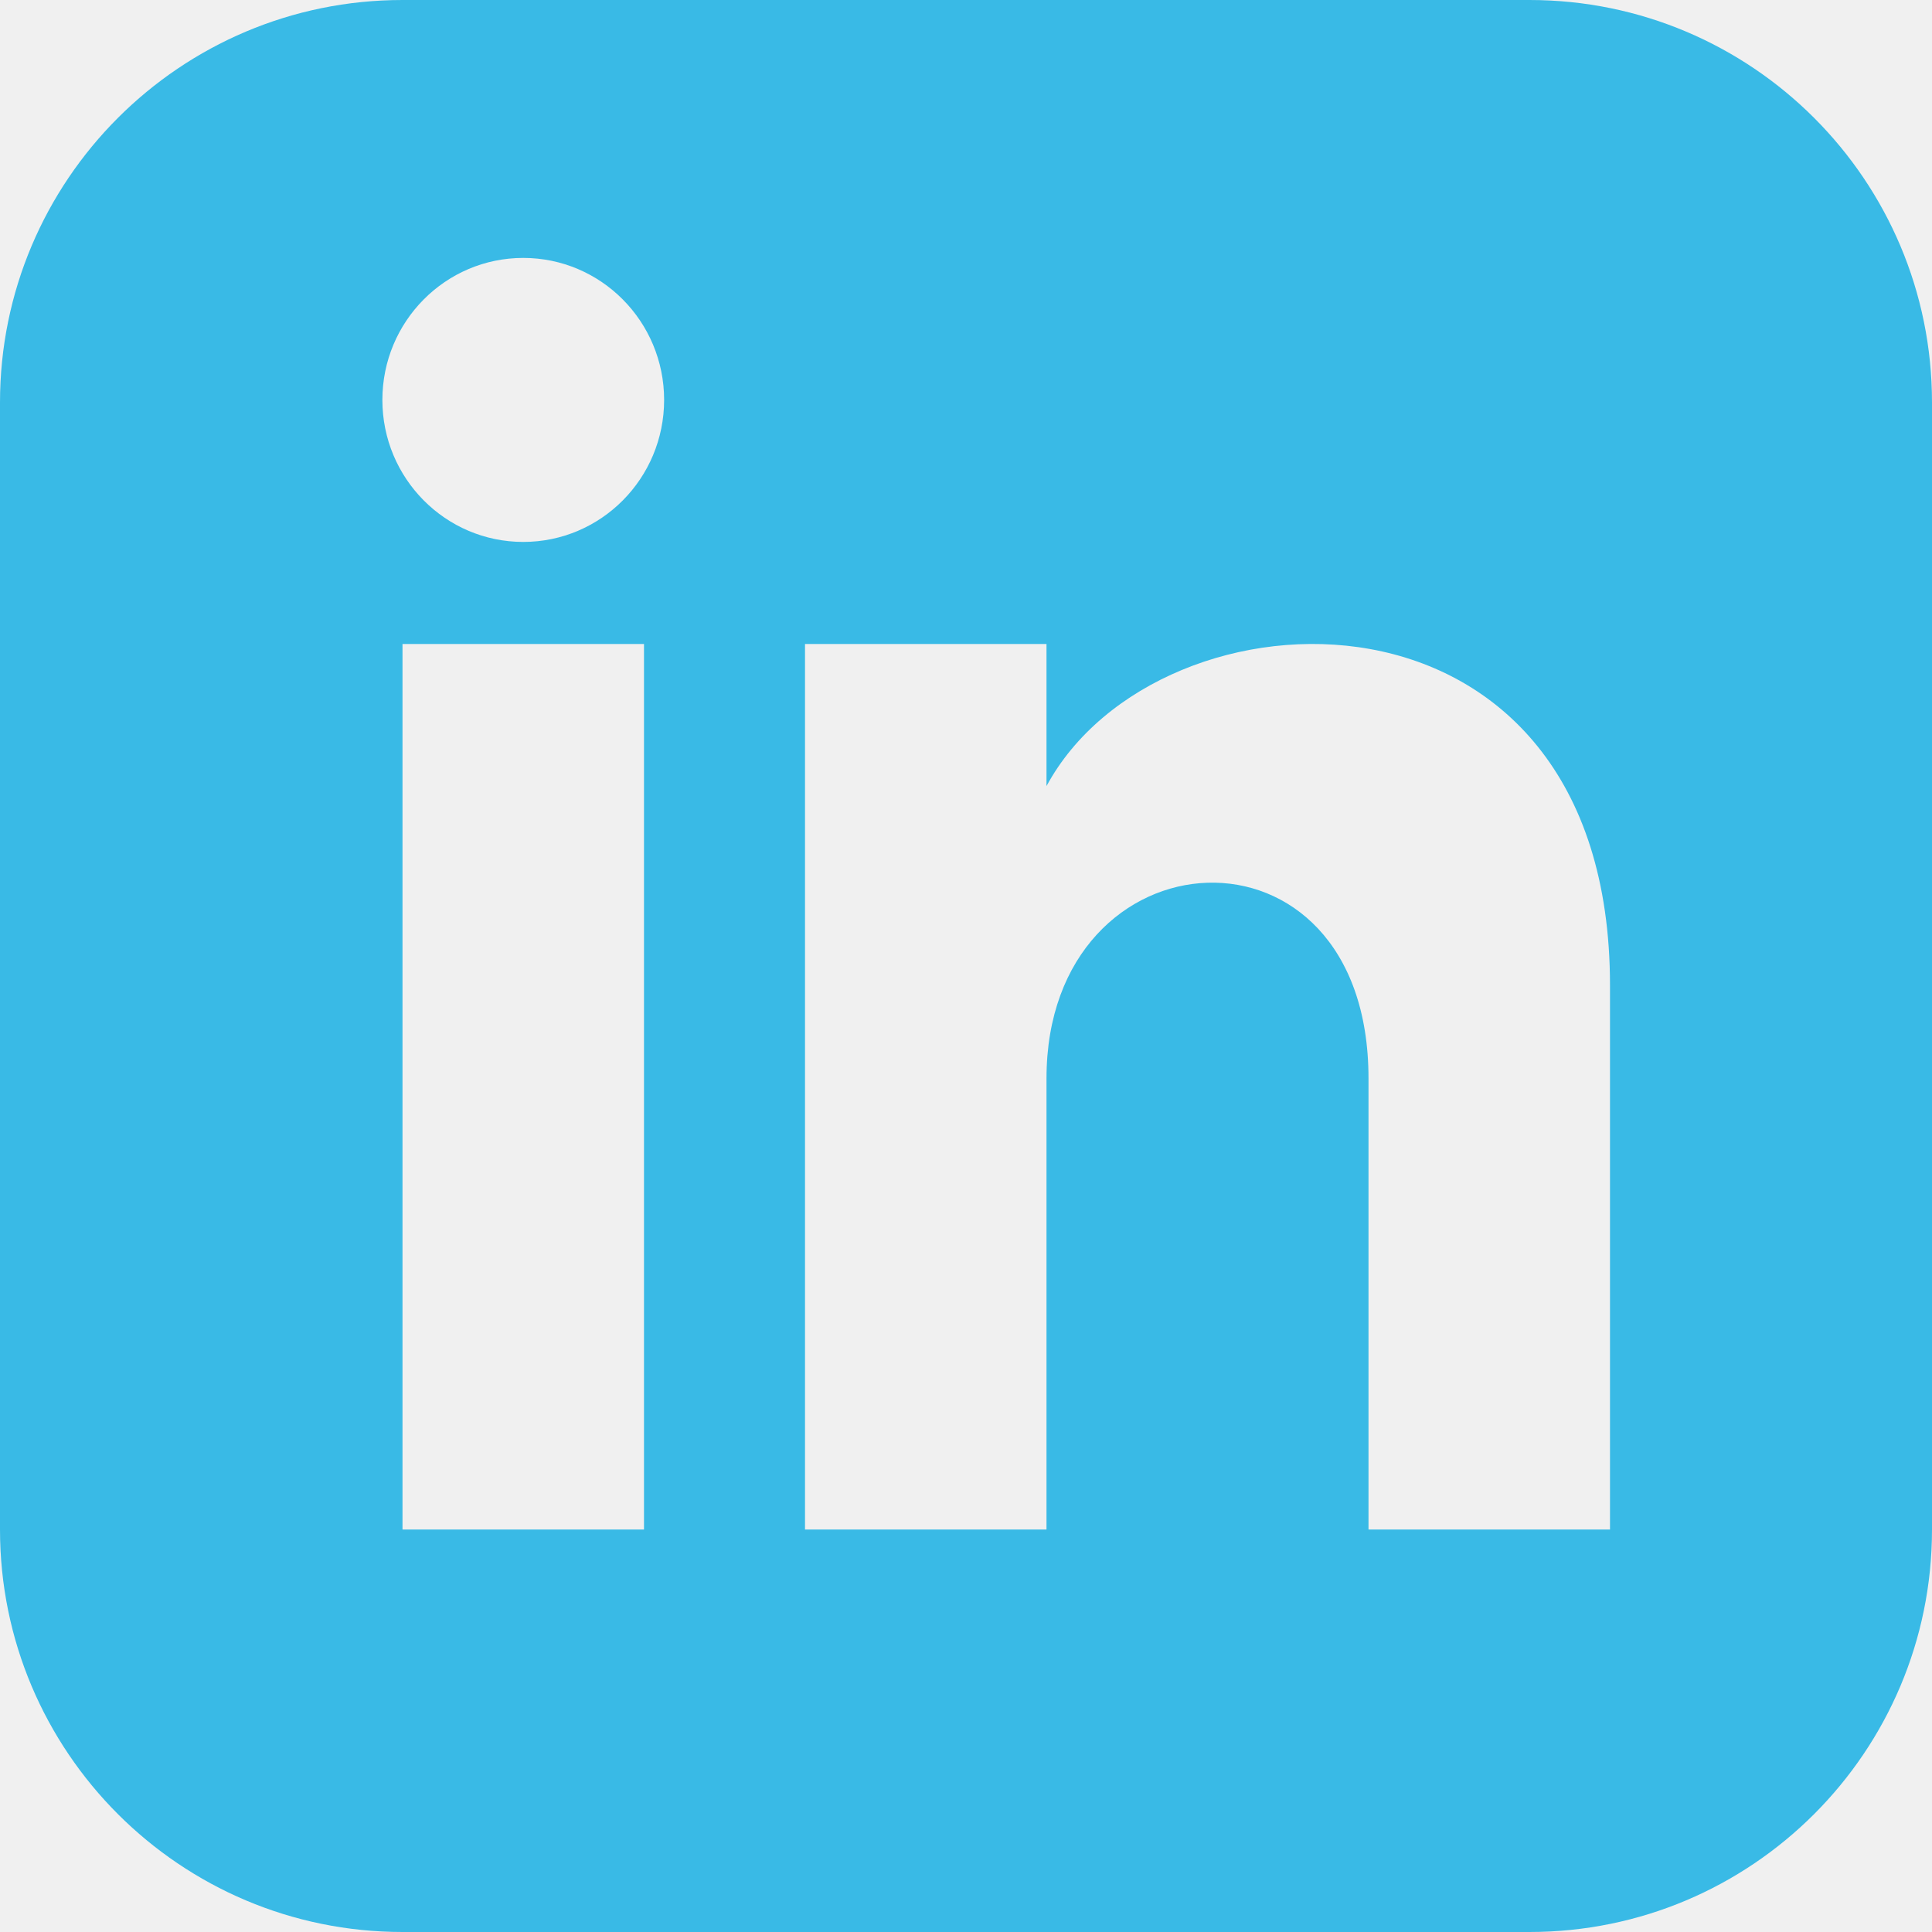
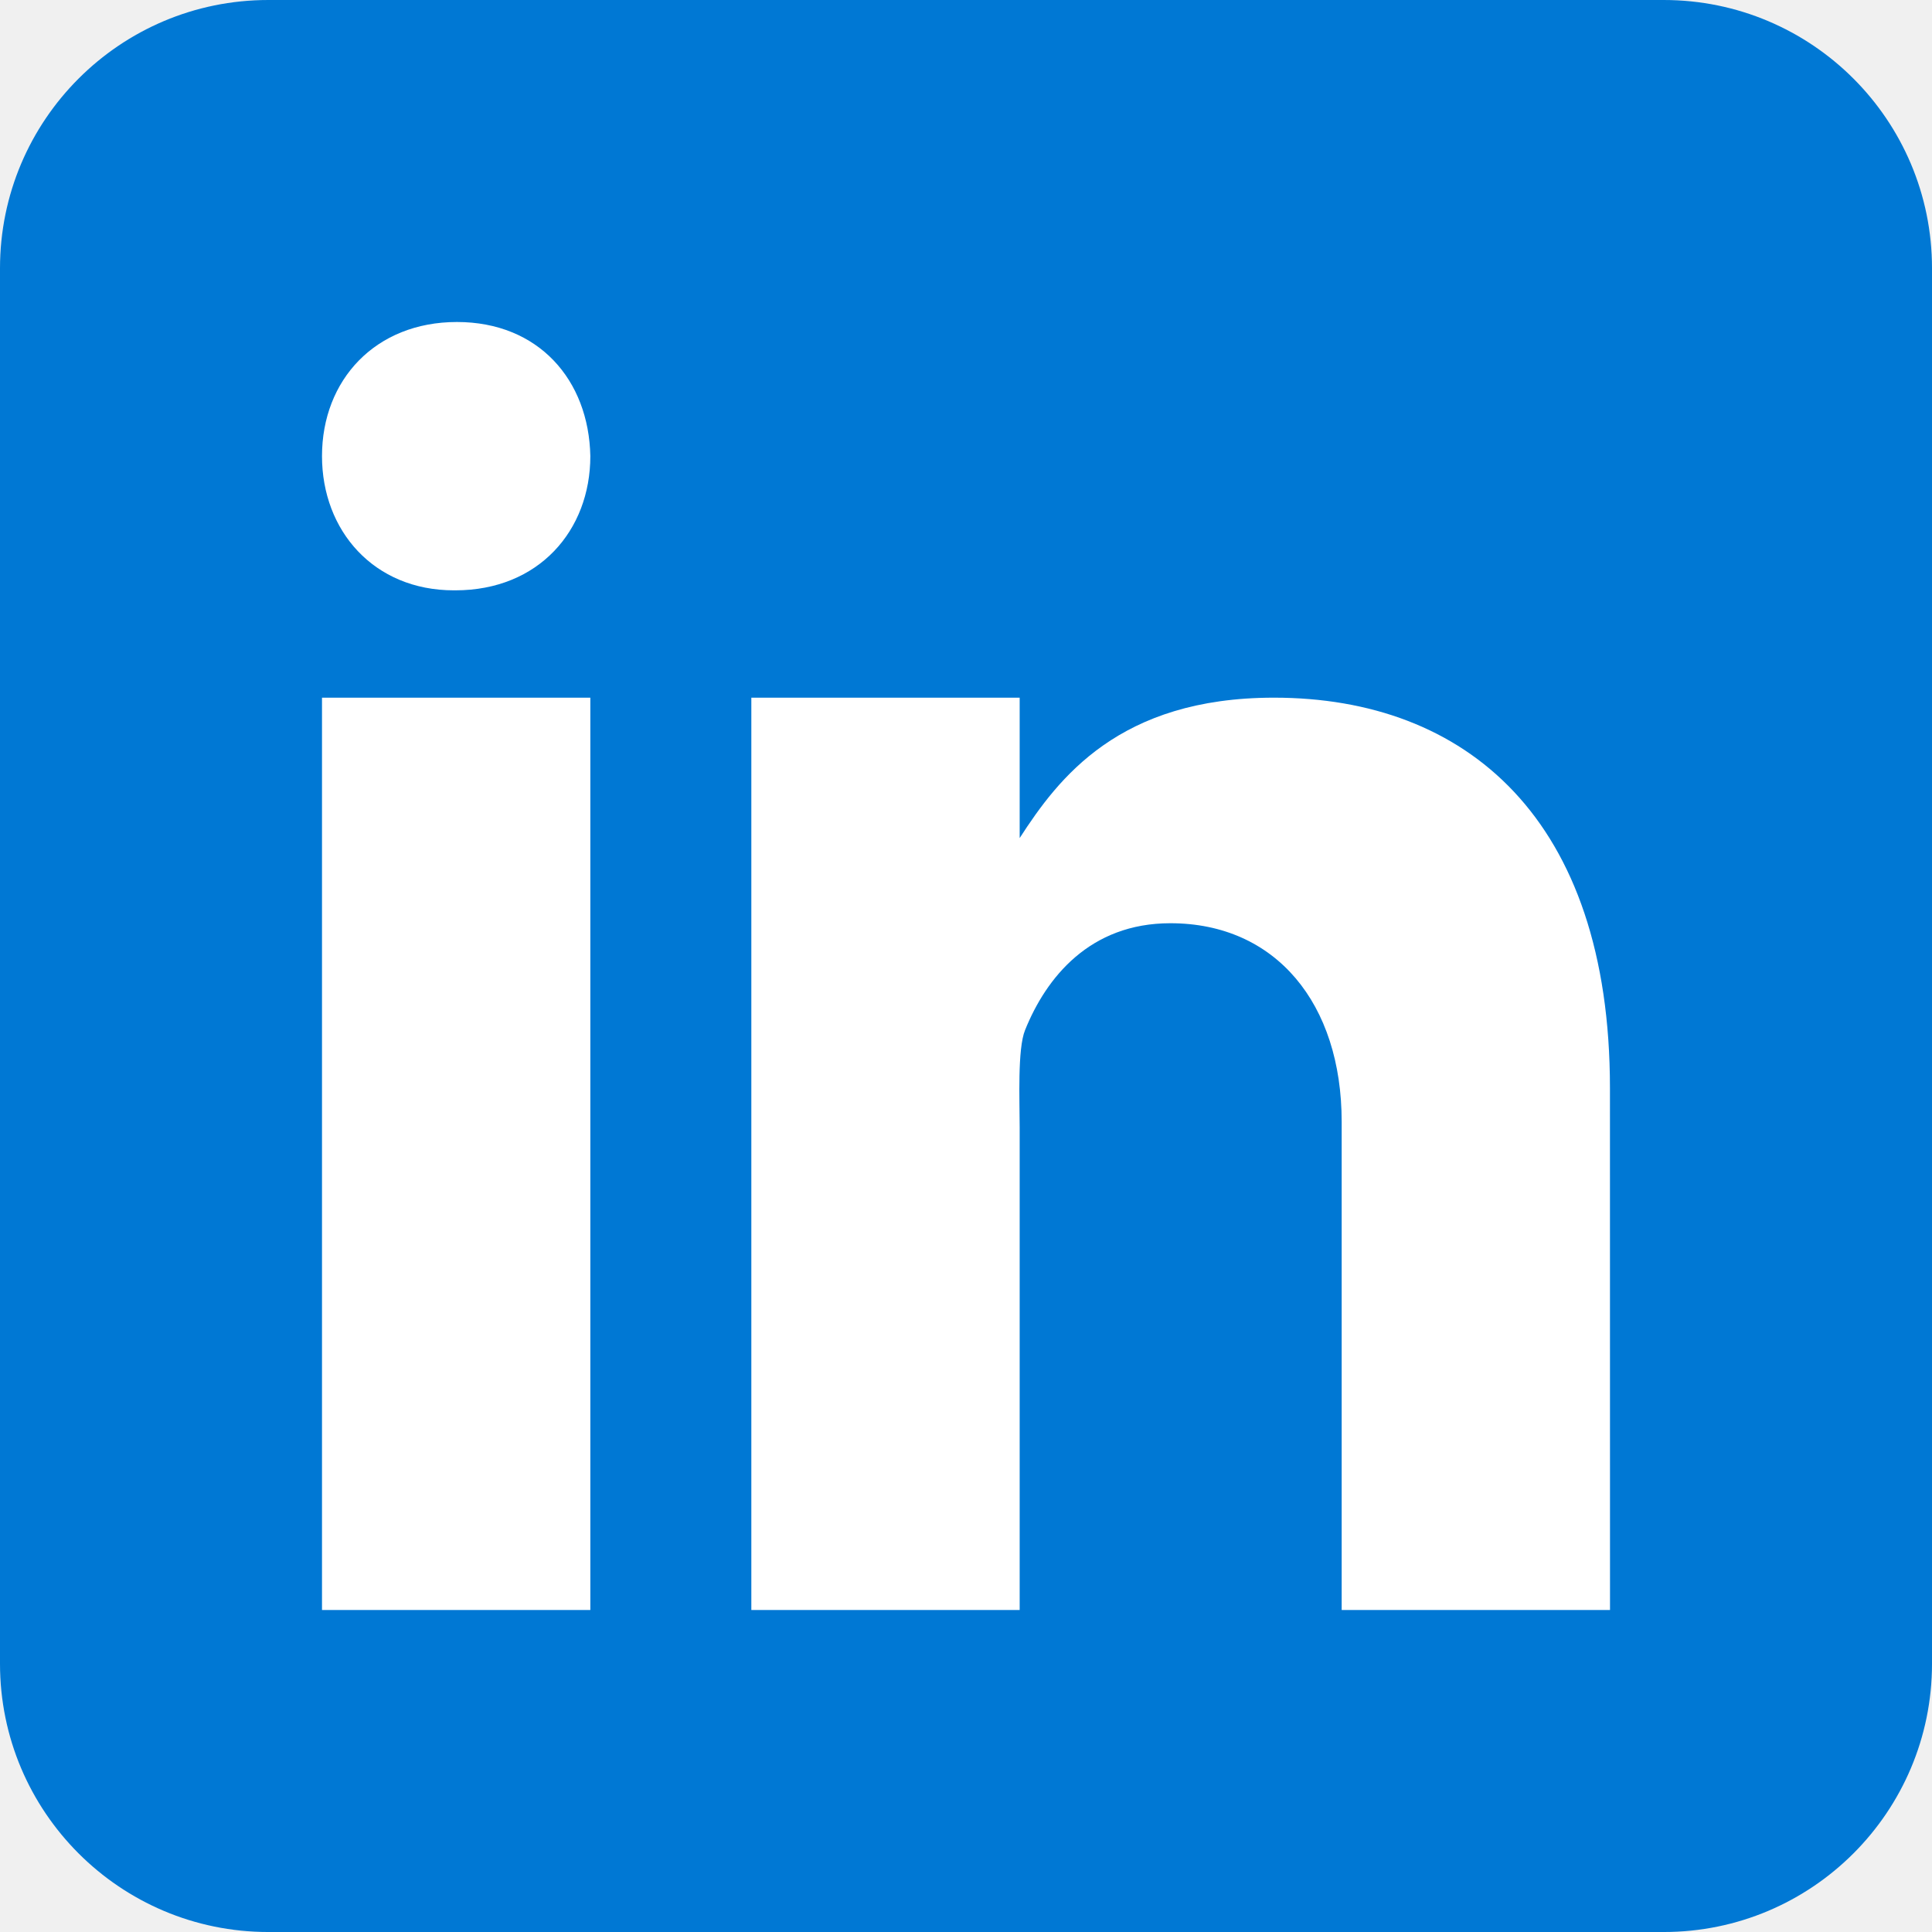
- <svg xmlns="http://www.w3.org/2000/svg" width="24" height="24" viewBox="0 0 24 24" version="1.1" id="svg1660">
-   <defs id="defs1664" />
-   <path d="M19 0h-14c-2.761 0-5 2.239-5 5v14c0 2.761 2.239 5 5 5h14c2.762 0 5-2.239 5-5v-14c0-2.761-2.238-5-5-5zm-11 19h-3v-11h3v11zm-1.5-12.268c-.966 0-1.75-.79-1.75-1.764s.784-1.764 1.75-1.764 1.75.79 1.75 1.764-.783 1.764-1.75 1.764zm13.5 12.268h-3v-5.604c0-3.368-4-3.113-4 0v5.604h-3v-11h3v1.765c1.396-2.586 7-2.777 7 2.476v6.759z" id="path1658" style="fill:#39bae6;fill-opacity:1" />
+ <svg xmlns="http://www.w3.org/2000/svg" viewBox="0 0 83.333 83.333" width="250" height="250" version="1.1" id="svg26">
+   <defs id="defs30" />
+   <g id="g317" transform="matrix(2.314815,0,0,2.314815,-13.88889,-13.88889)">
+     <path fill="#0078d4" d="m 42,37 c 0,2.762 -2.238,5 -5,5 H 11 C 8.239,42 6,39.762 6,37 V 11 C 6,8.238 8.239,6 11,6 h 26 c 2.762,0 5,2.238 5,5 z" id="path18" />
+     <path fill="#ffffff" d="m 12,19 h 5 v 17 h -5 z m 2.485,-2 H 14.457 C 12.965,17 12,15.888 12,14.499 12,13.08 12.995,12 14.514,12 16.035,12 16.972,13.08 17,14.499 17,15.887 16.035,17 14.485,17 Z M 36,36 h -5 v -9.099 c 0,-2.198 -1.225,-3.698 -3.192,-3.698 -1.501,0 -2.313,1.012 -2.707,1.99 C 24.957,25.543 25,26.511 25,27 v 9 H 20 V 19 h 5 v 2.616 C 25.721,20.5 26.85,19 29.738,19 c 3.578,0 6.261,2.25 6.261,7.274 z" id="path24" />
+   </g>
</svg>
